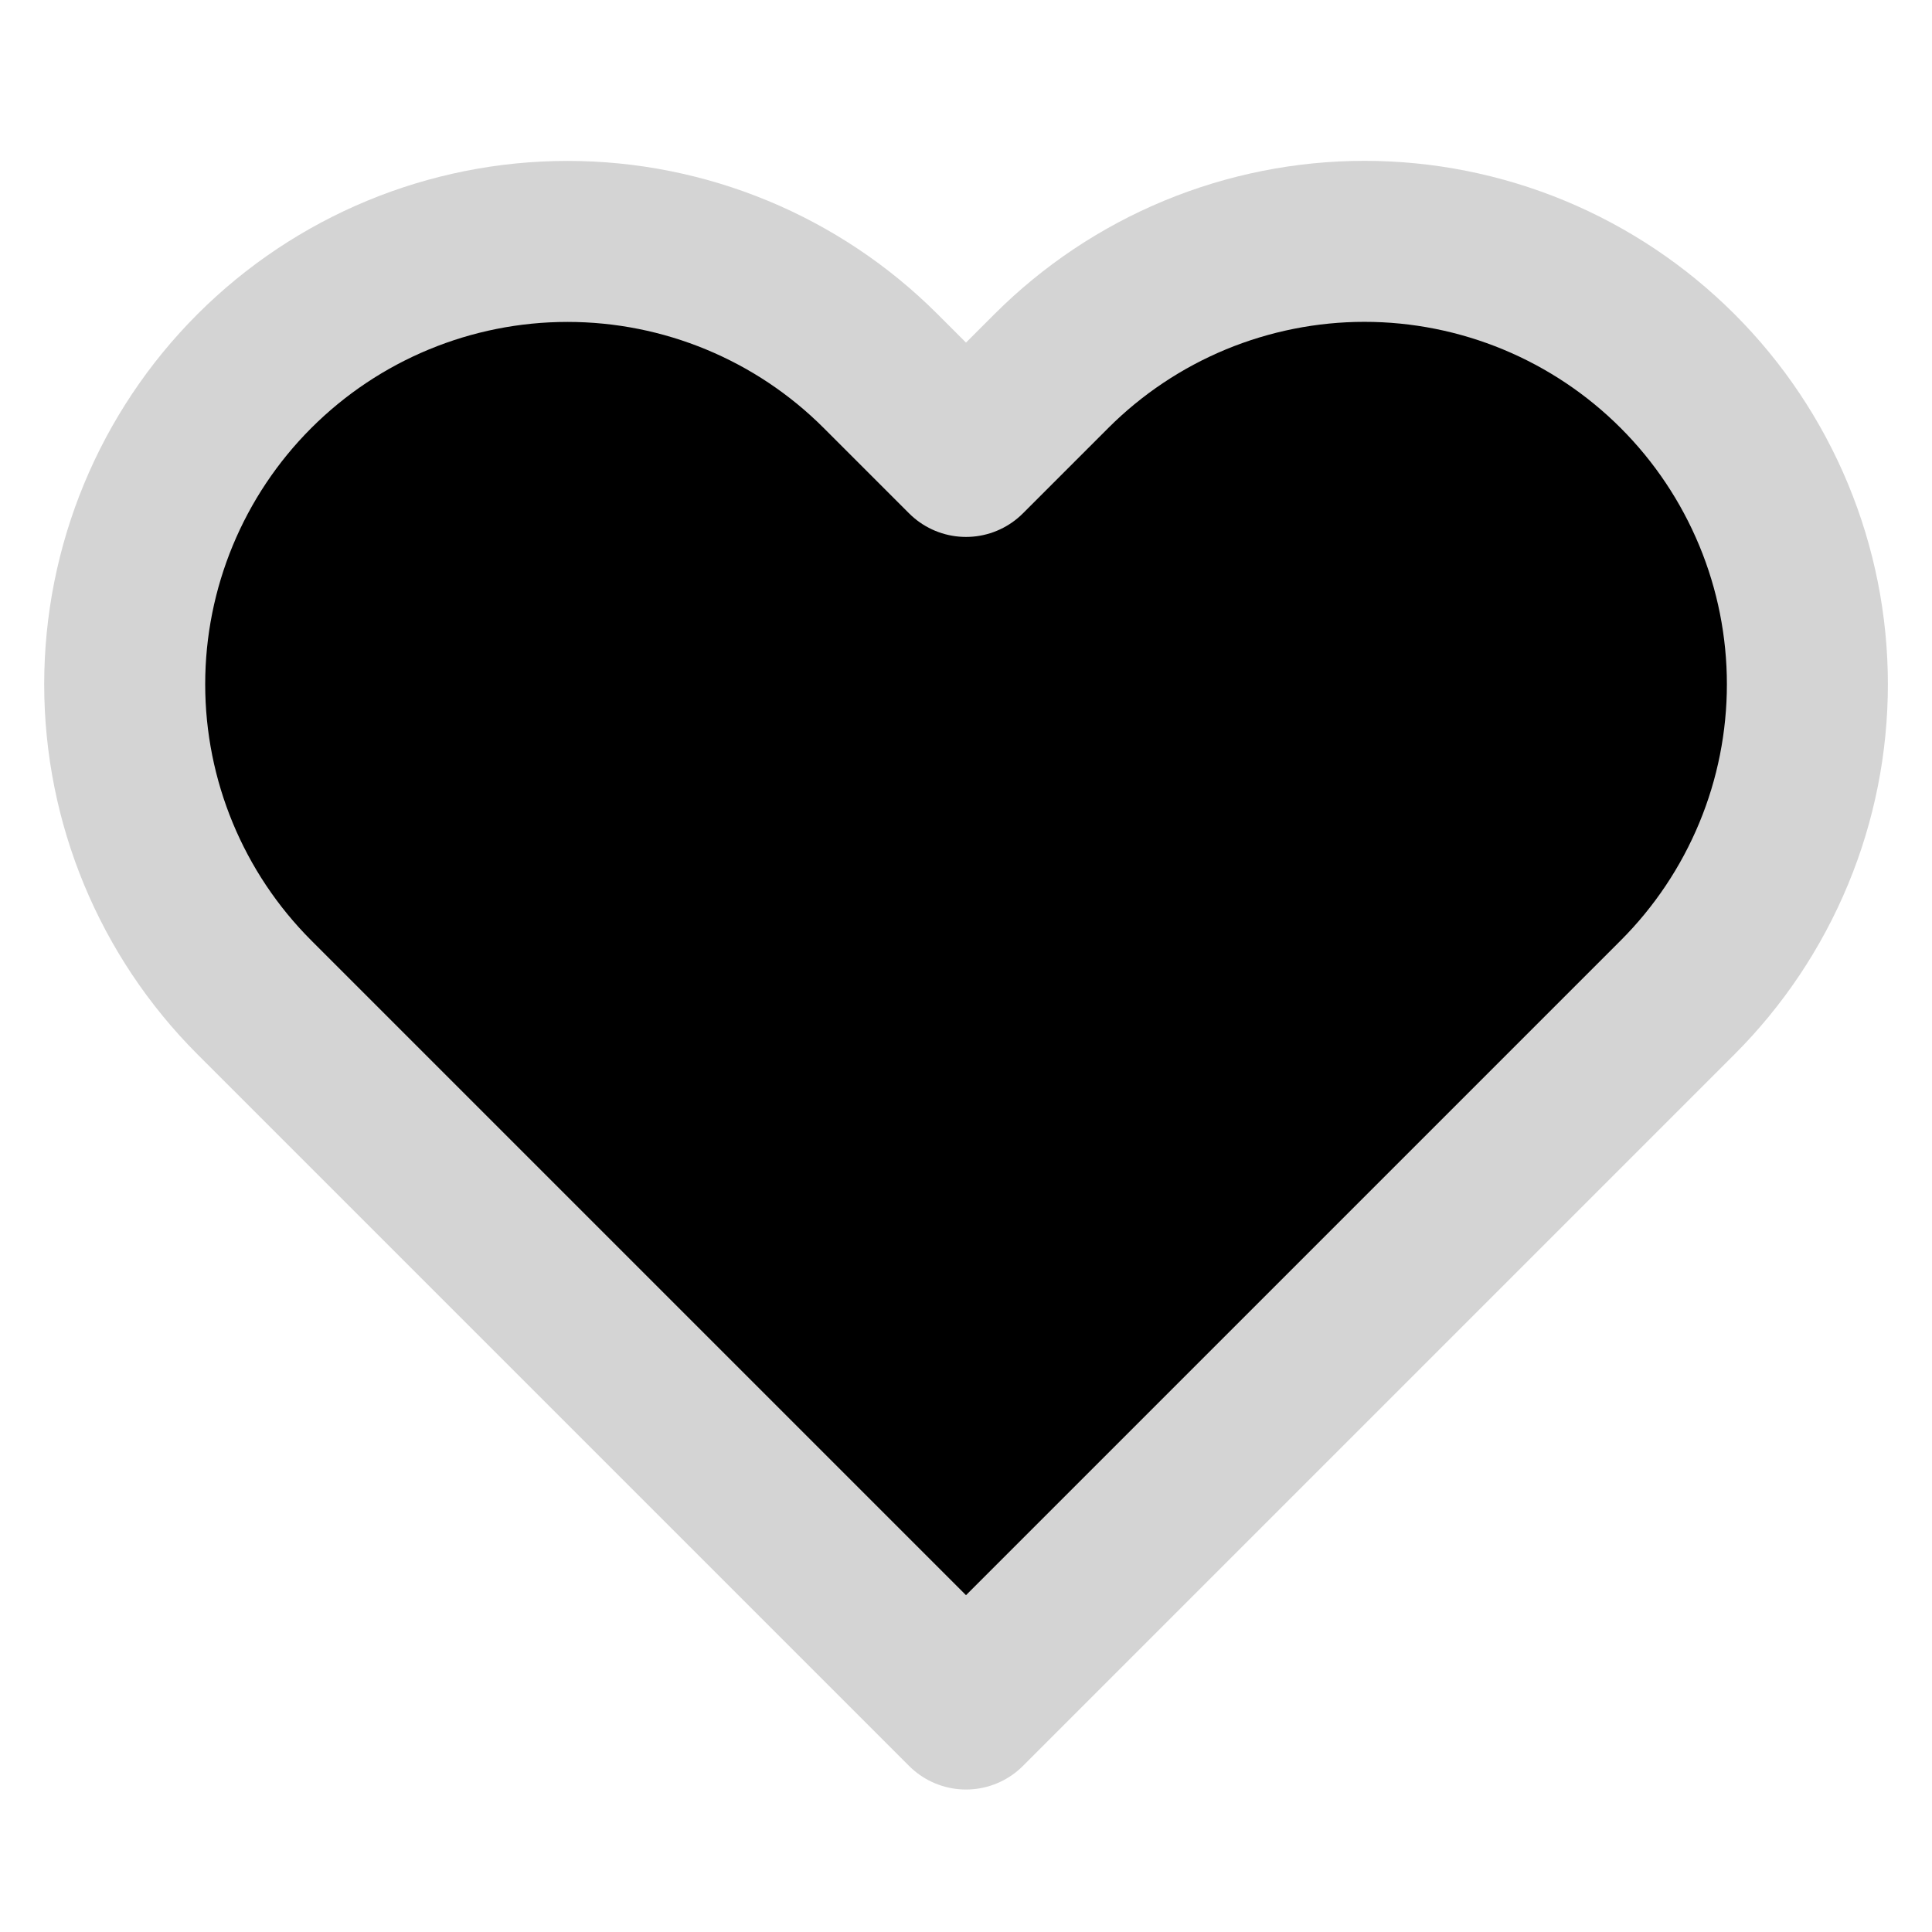
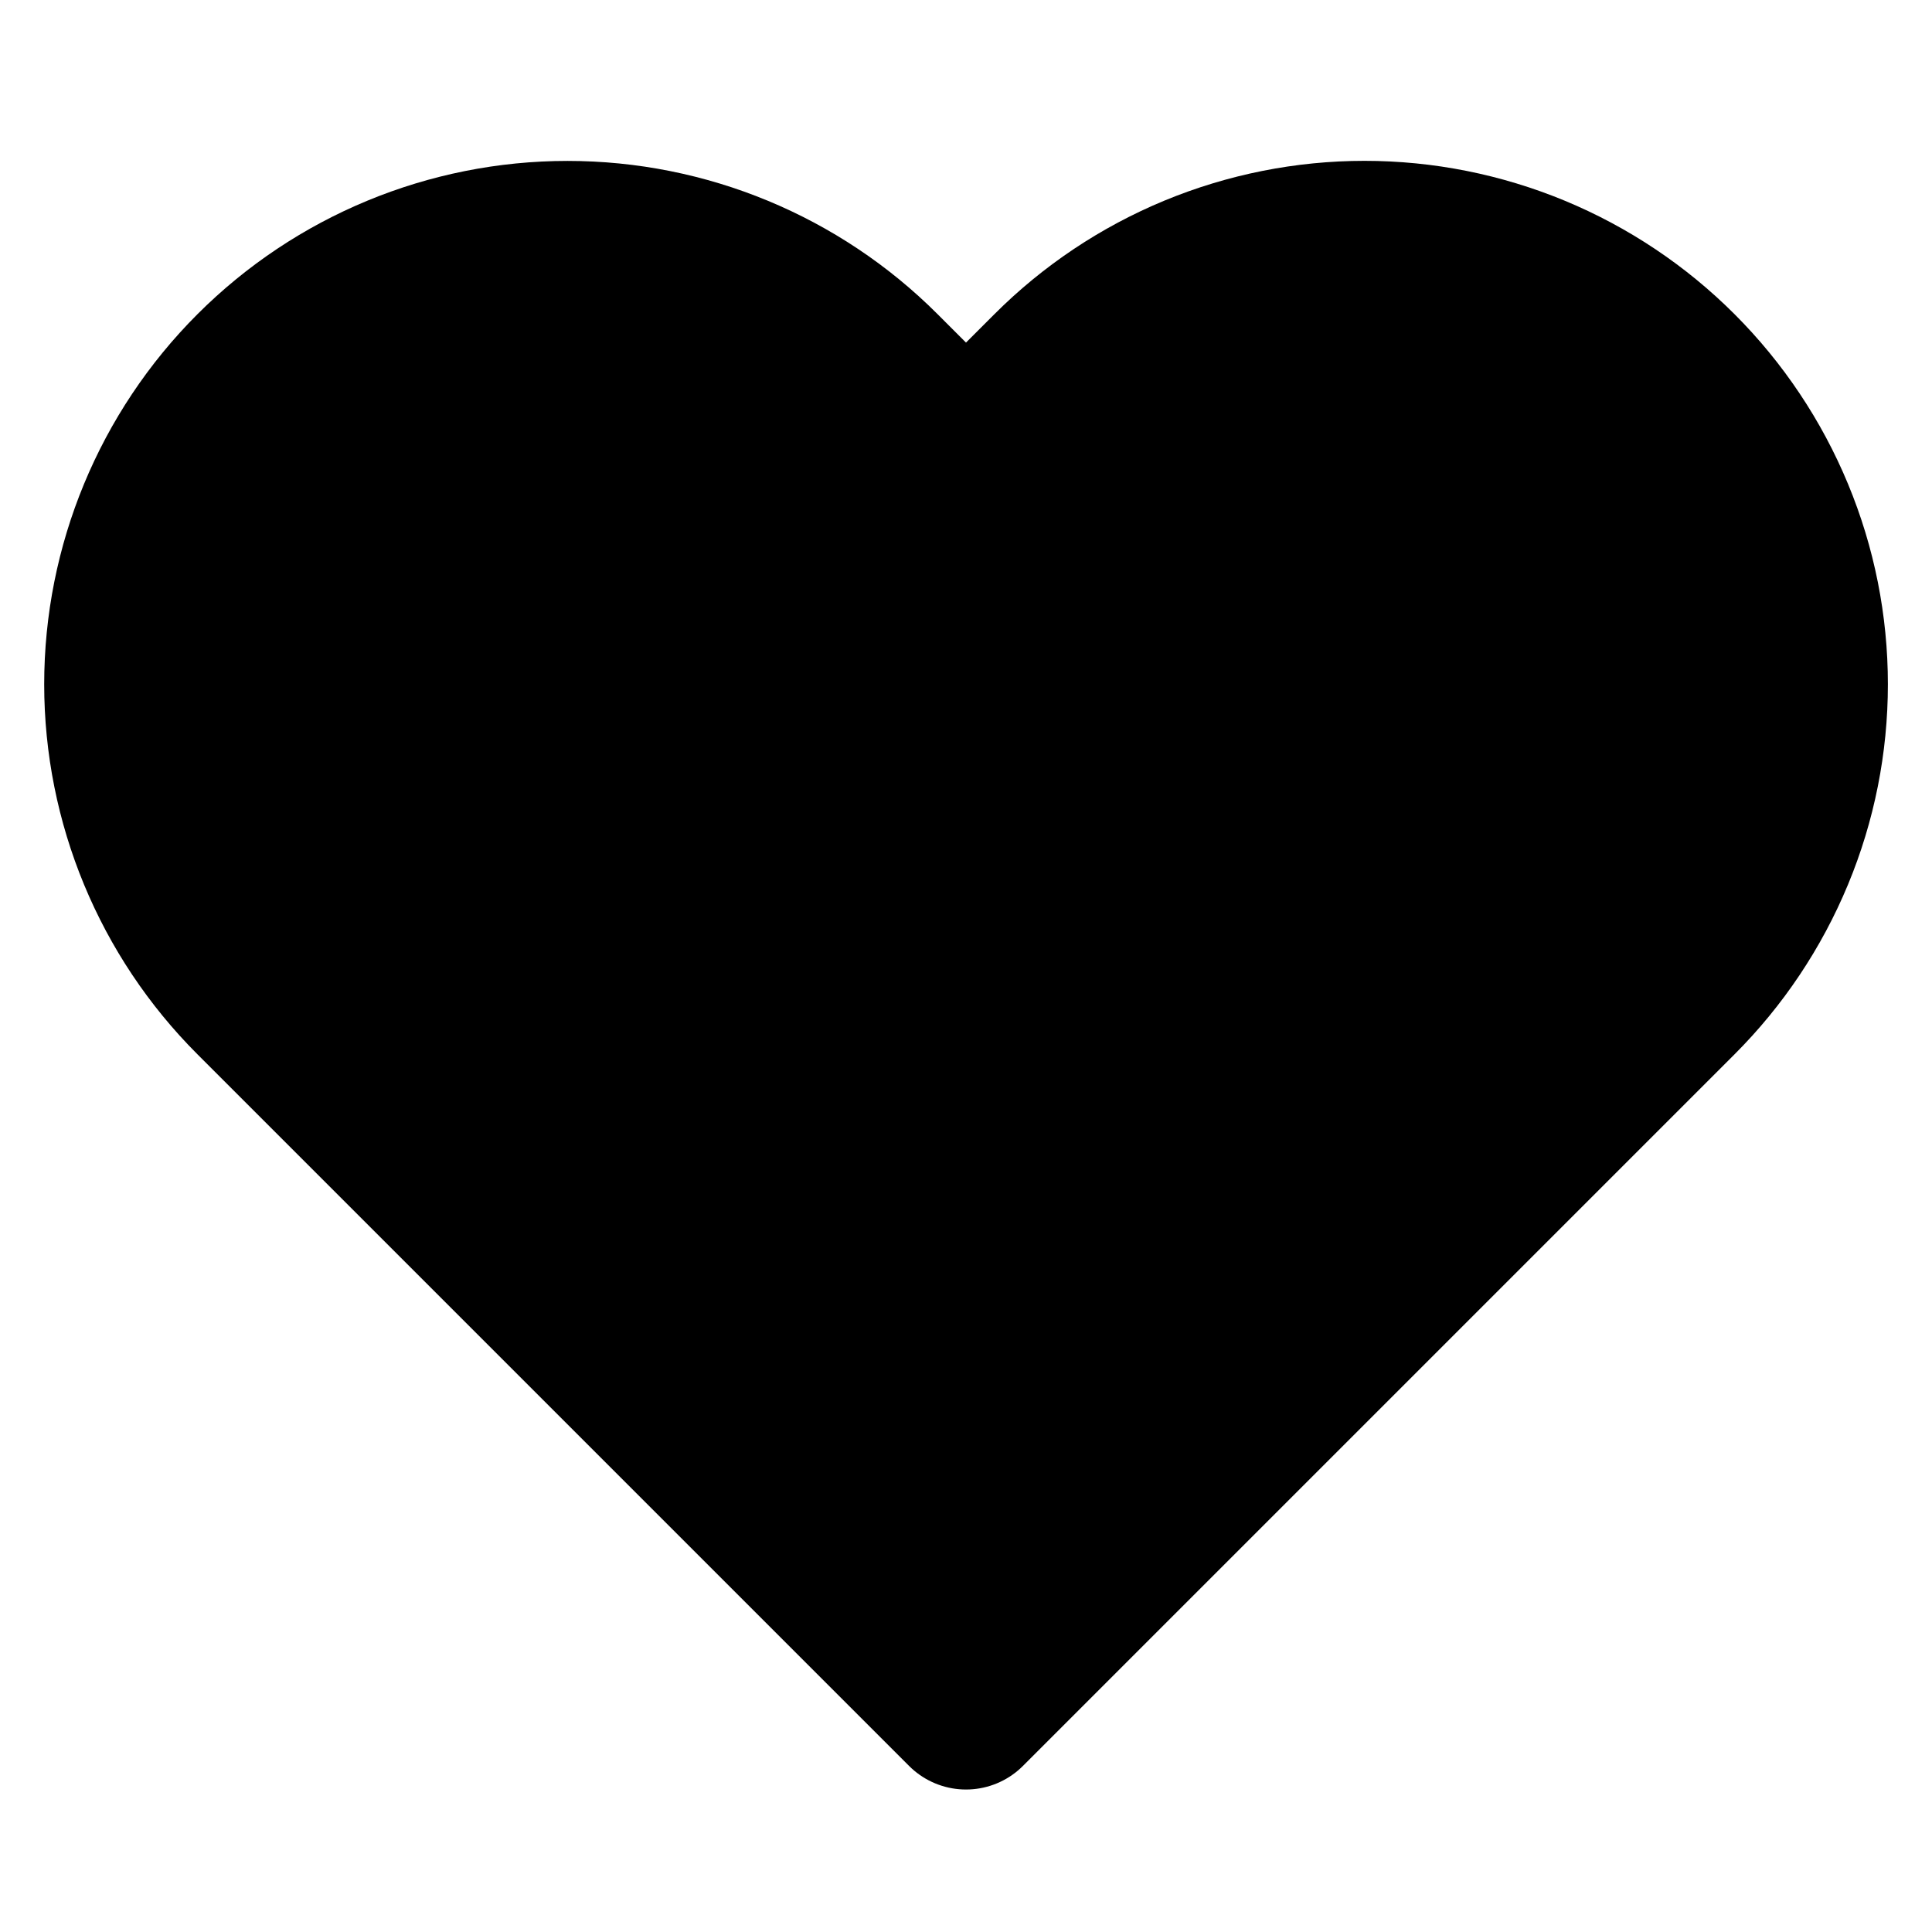
<svg xmlns="http://www.w3.org/2000/svg" width="24" height="24" viewBox="0 0 24 24" fill="#ededed">
-   <path d="M20.84 4.61C20.329 4.099 19.723 3.694 19.055 3.417C18.388 3.141 17.673 2.998 16.95 2.998C16.228 2.998 15.512 3.141 14.845 3.417C14.177 3.694 13.571 4.099 13.06 4.61L12 5.67L10.94 4.61C9.908 3.578 8.509 2.999 7.05 2.999C5.591 2.999 4.192 3.578 3.16 4.61C2.128 5.642 1.549 7.041 1.549 8.5C1.549 9.959 2.128 11.358 3.16 12.39L4.22 13.45L12 21.23L19.78 13.45L20.84 12.39C21.351 11.879 21.756 11.273 22.033 10.605C22.31 9.938 22.452 9.222 22.452 8.5C22.452 7.778 22.31 7.062 22.033 6.395C21.756 5.727 21.351 5.121 20.84 4.61V4.61Z" stroke="#D4D4D4" fill="currentColor" stroke-width="2" stroke-linecap="round" stroke-linejoin="round" />
+   <path d="M20.84 4.61C20.329 4.099 19.723 3.694 19.055 3.417C18.388 3.141 17.673 2.998 16.95 2.998C16.228 2.998 15.512 3.141 14.845 3.417C14.177 3.694 13.571 4.099 13.06 4.61L12 5.67L10.94 4.61C9.908 3.578 8.509 2.999 7.05 2.999C5.591 2.999 4.192 3.578 3.16 4.61C2.128 5.642 1.549 7.041 1.549 8.5C1.549 9.959 2.128 11.358 3.16 12.39L4.22 13.45L12 21.23L19.78 13.45L20.84 12.39C21.351 11.879 21.756 11.273 22.033 10.605C22.31 9.938 22.452 9.222 22.452 8.5C22.452 7.778 22.31 7.062 22.033 6.395C21.756 5.727 21.351 5.121 20.84 4.61V4.61Z" stroke="currentColor" fill="currentColor" stroke-width="2" stroke-linecap="round" stroke-linejoin="round" />
</svg>
